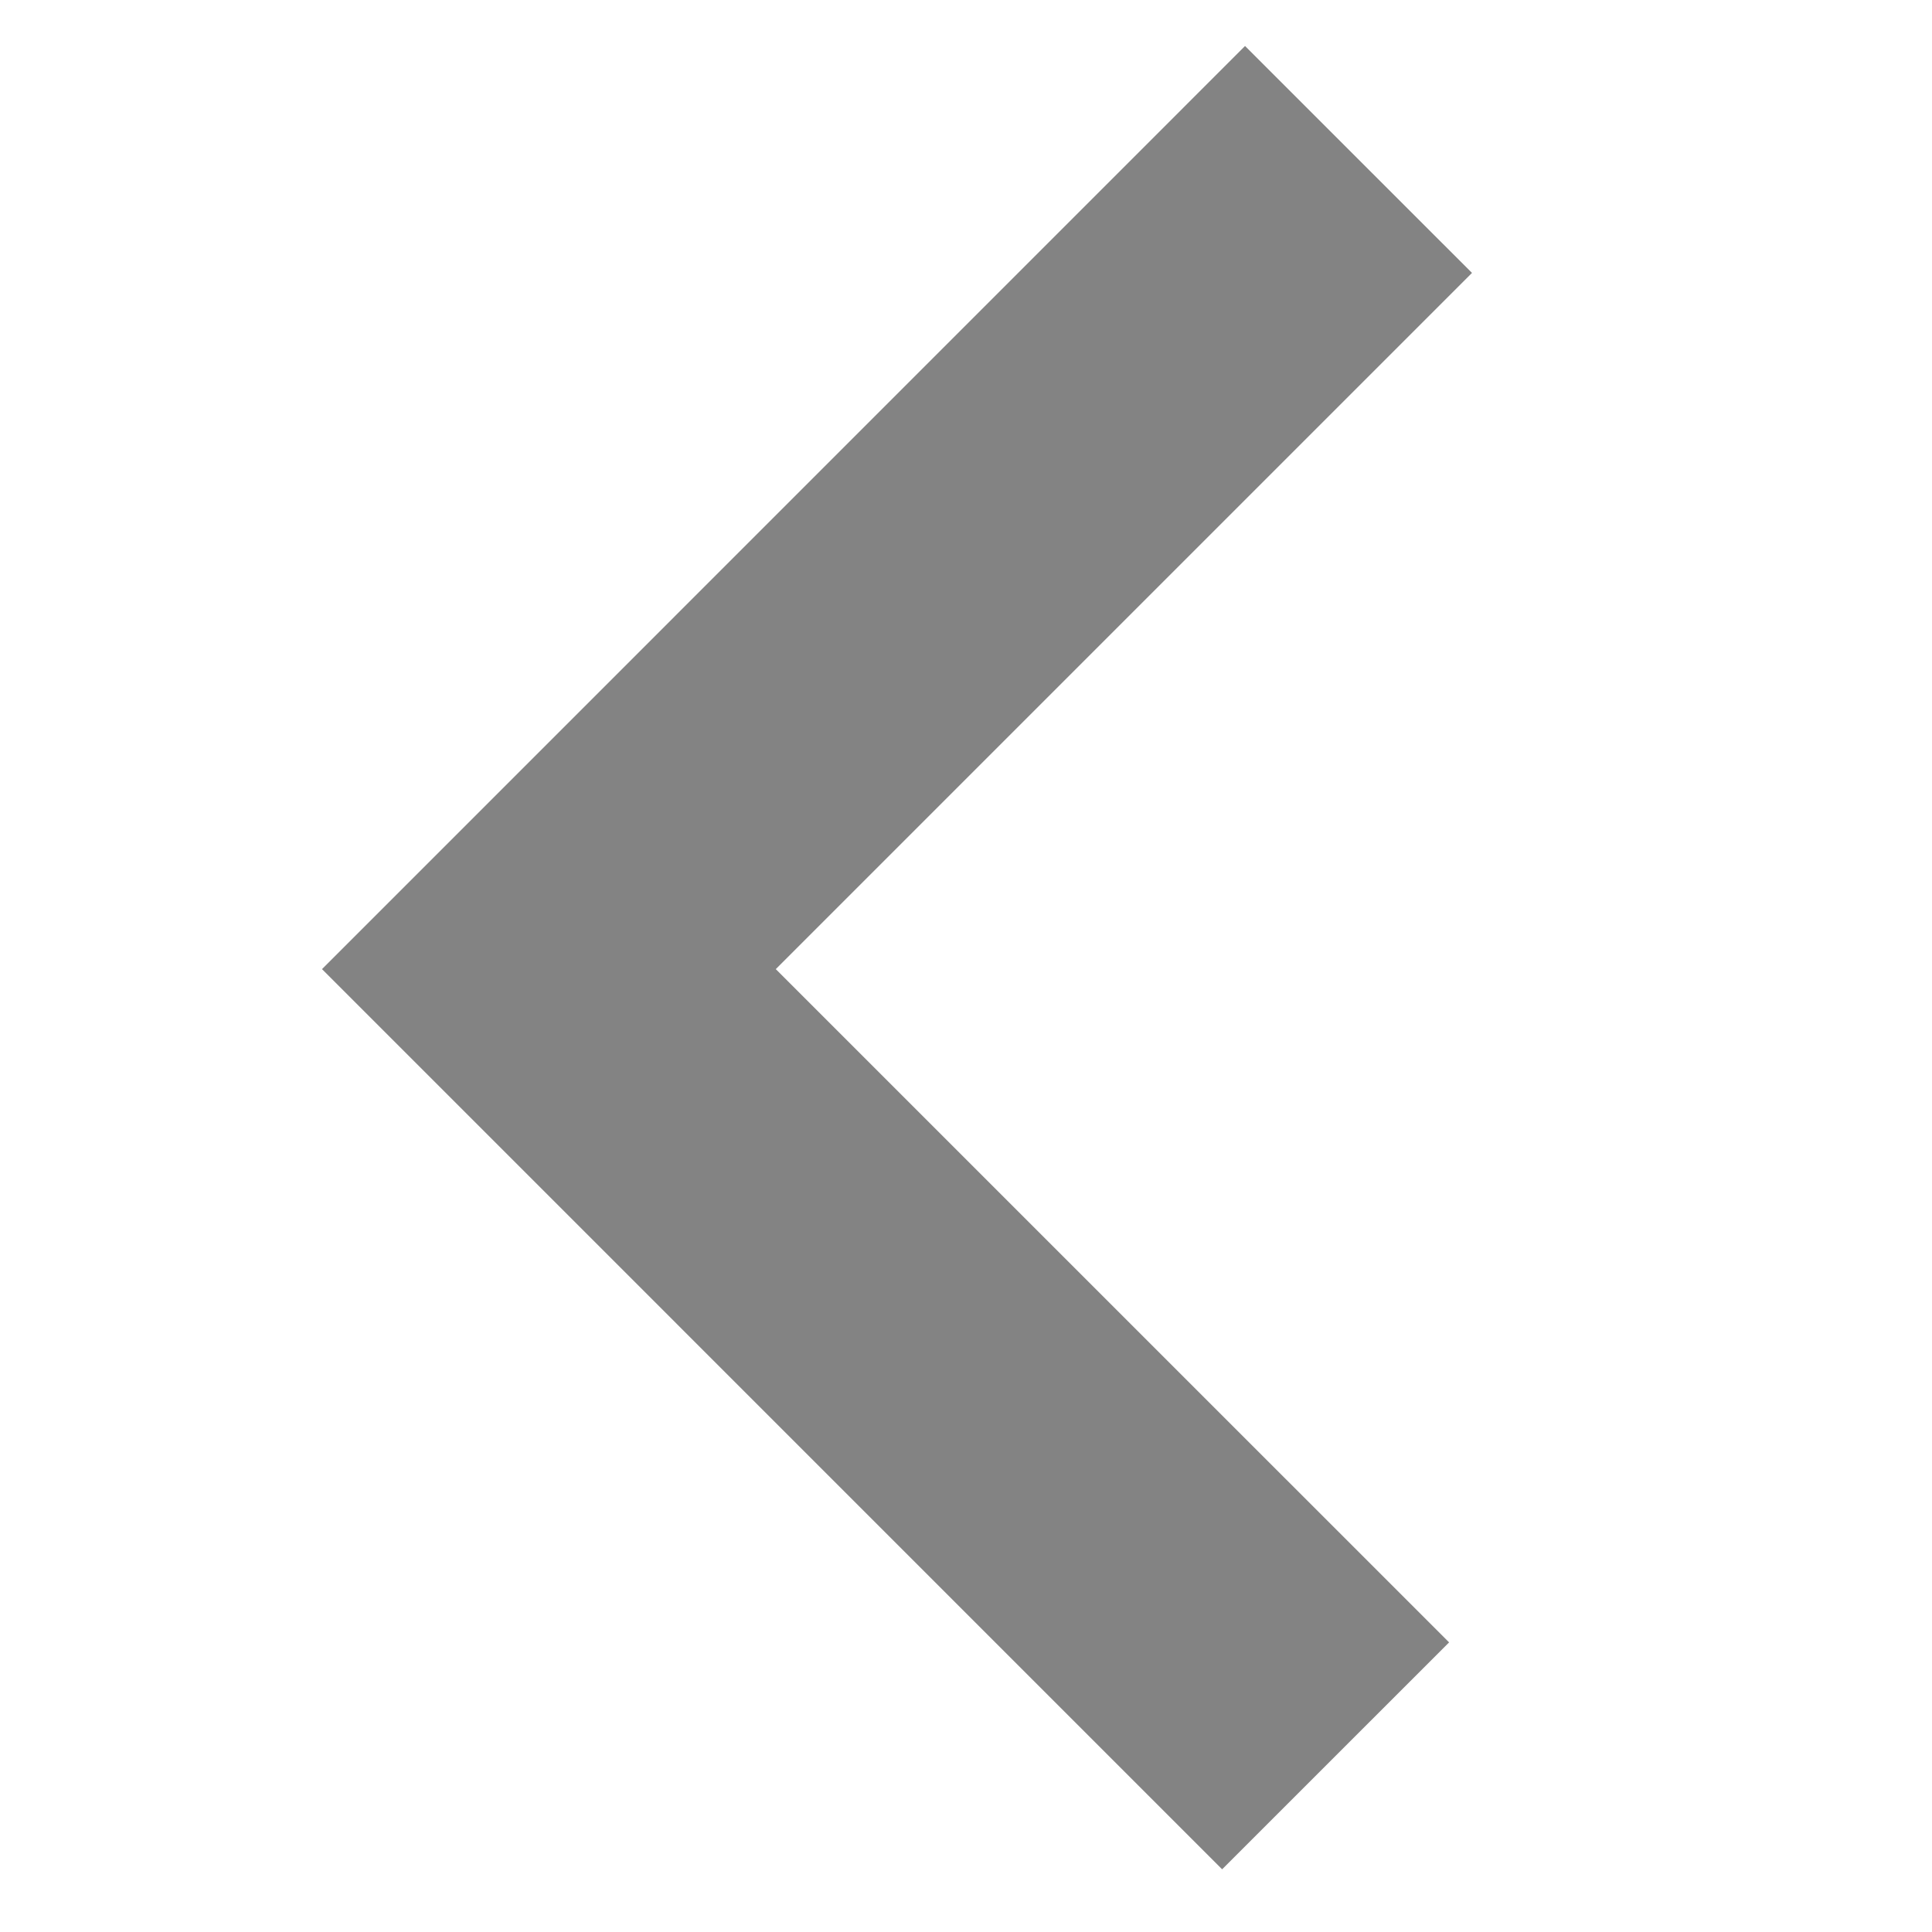
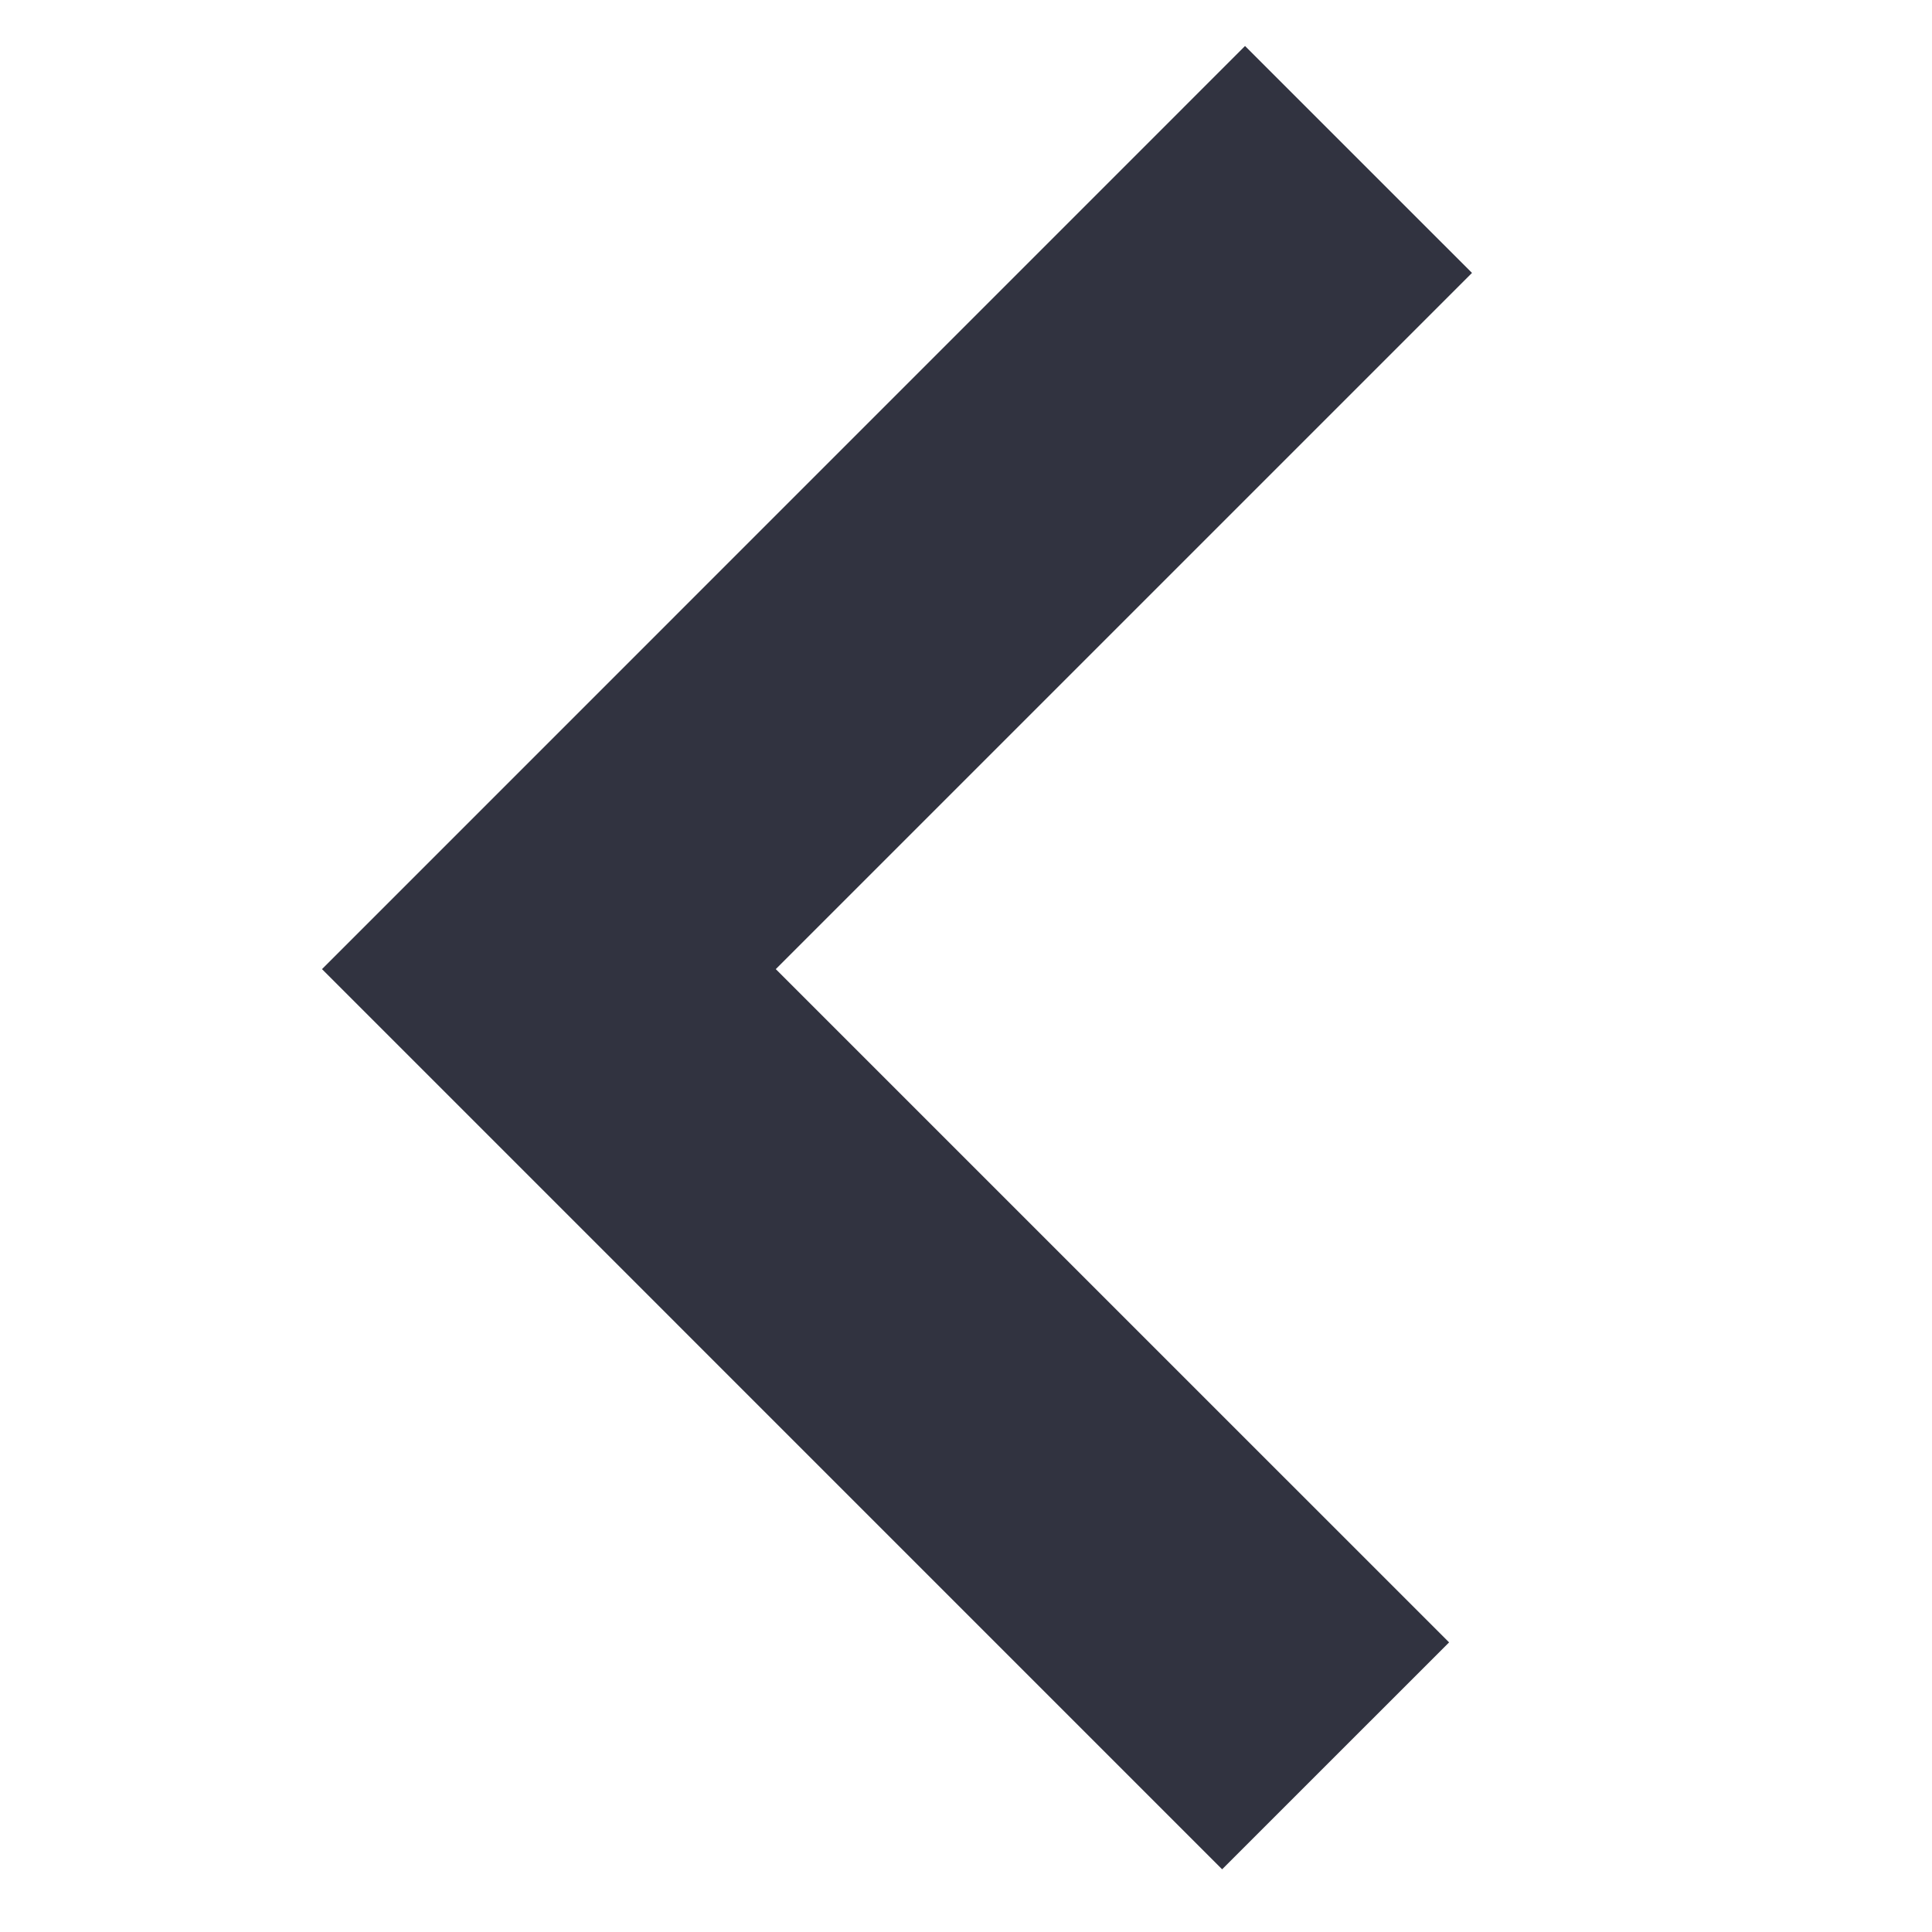
- <svg xmlns="http://www.w3.org/2000/svg" fill="#838383" version="1.1" baseProfile="tiny" id="Layer_1" width="800px" height="800px" viewBox="0 0 42 42" xml:space="preserve">
+ <svg xmlns="http://www.w3.org/2000/svg" fill="#313340" version="1.1" baseProfile="tiny" id="Layer_1" width="800px" height="800px" viewBox="0 0 42 42" xml:space="preserve">
  <polygon fill-rule="evenodd" points="27.066,1 7,21.068 26.568,40.637 31.502,35.704 16.865,21.068 32,5.933 " />
</svg>
